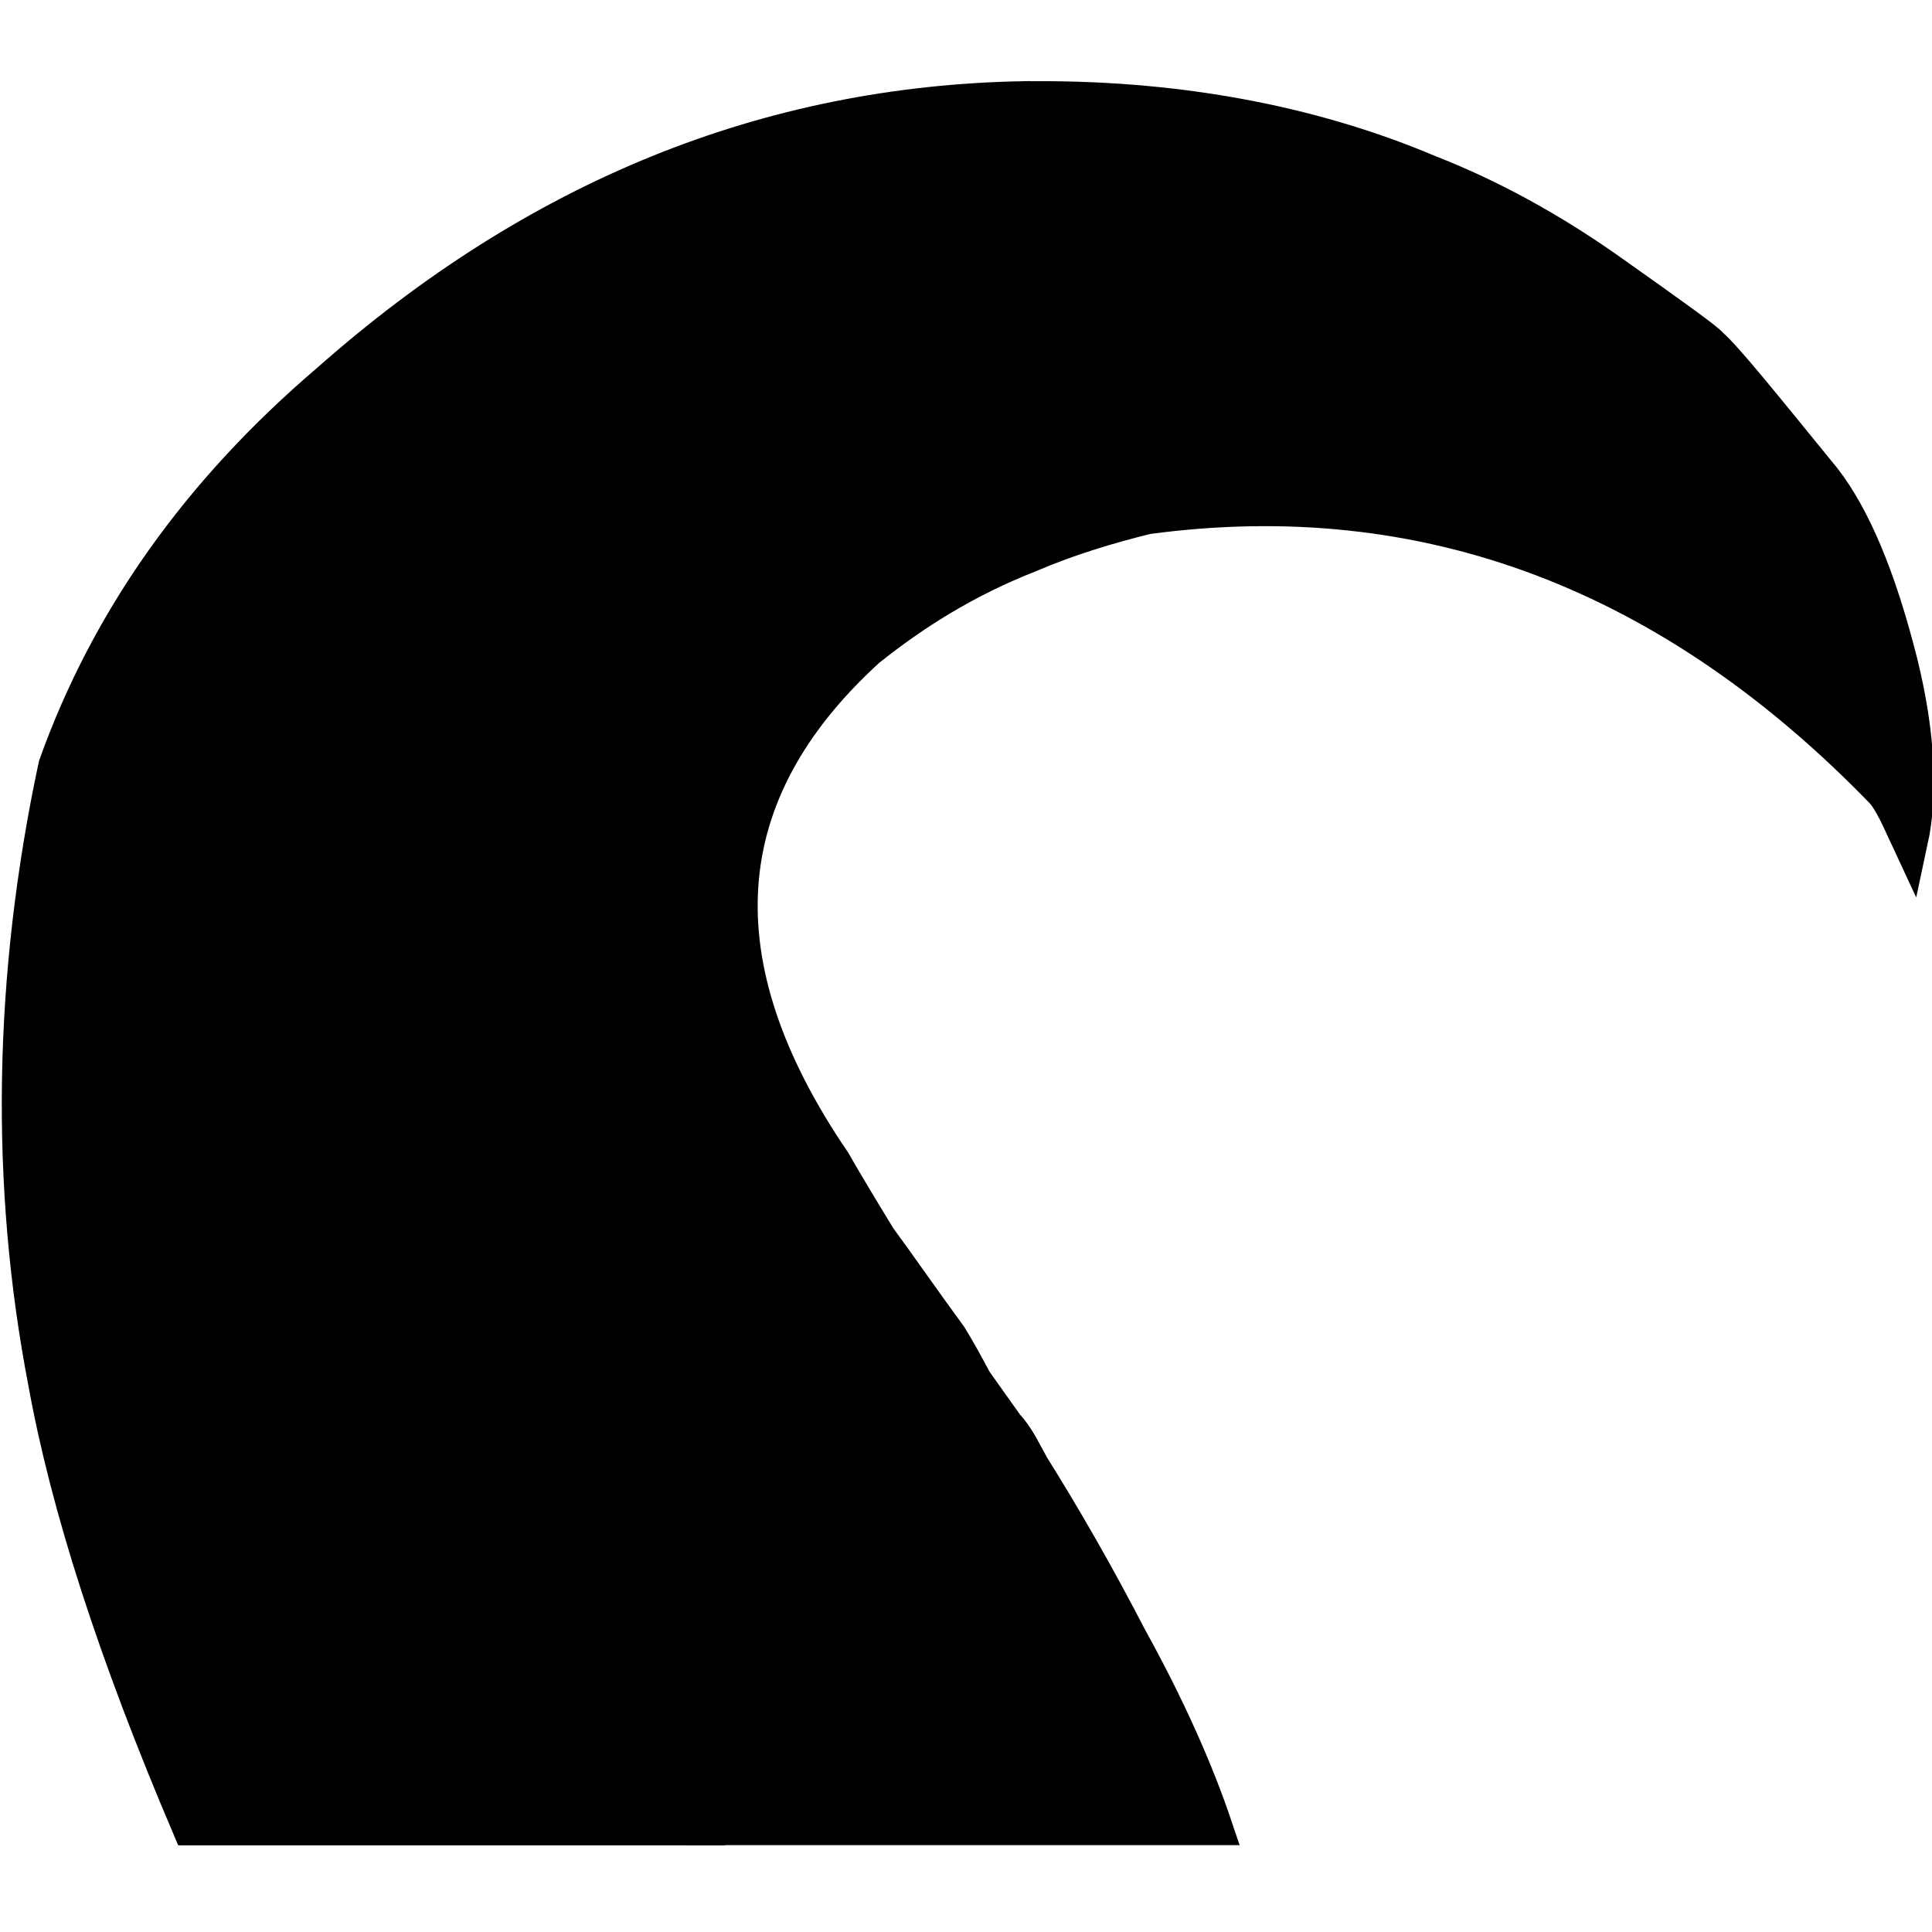
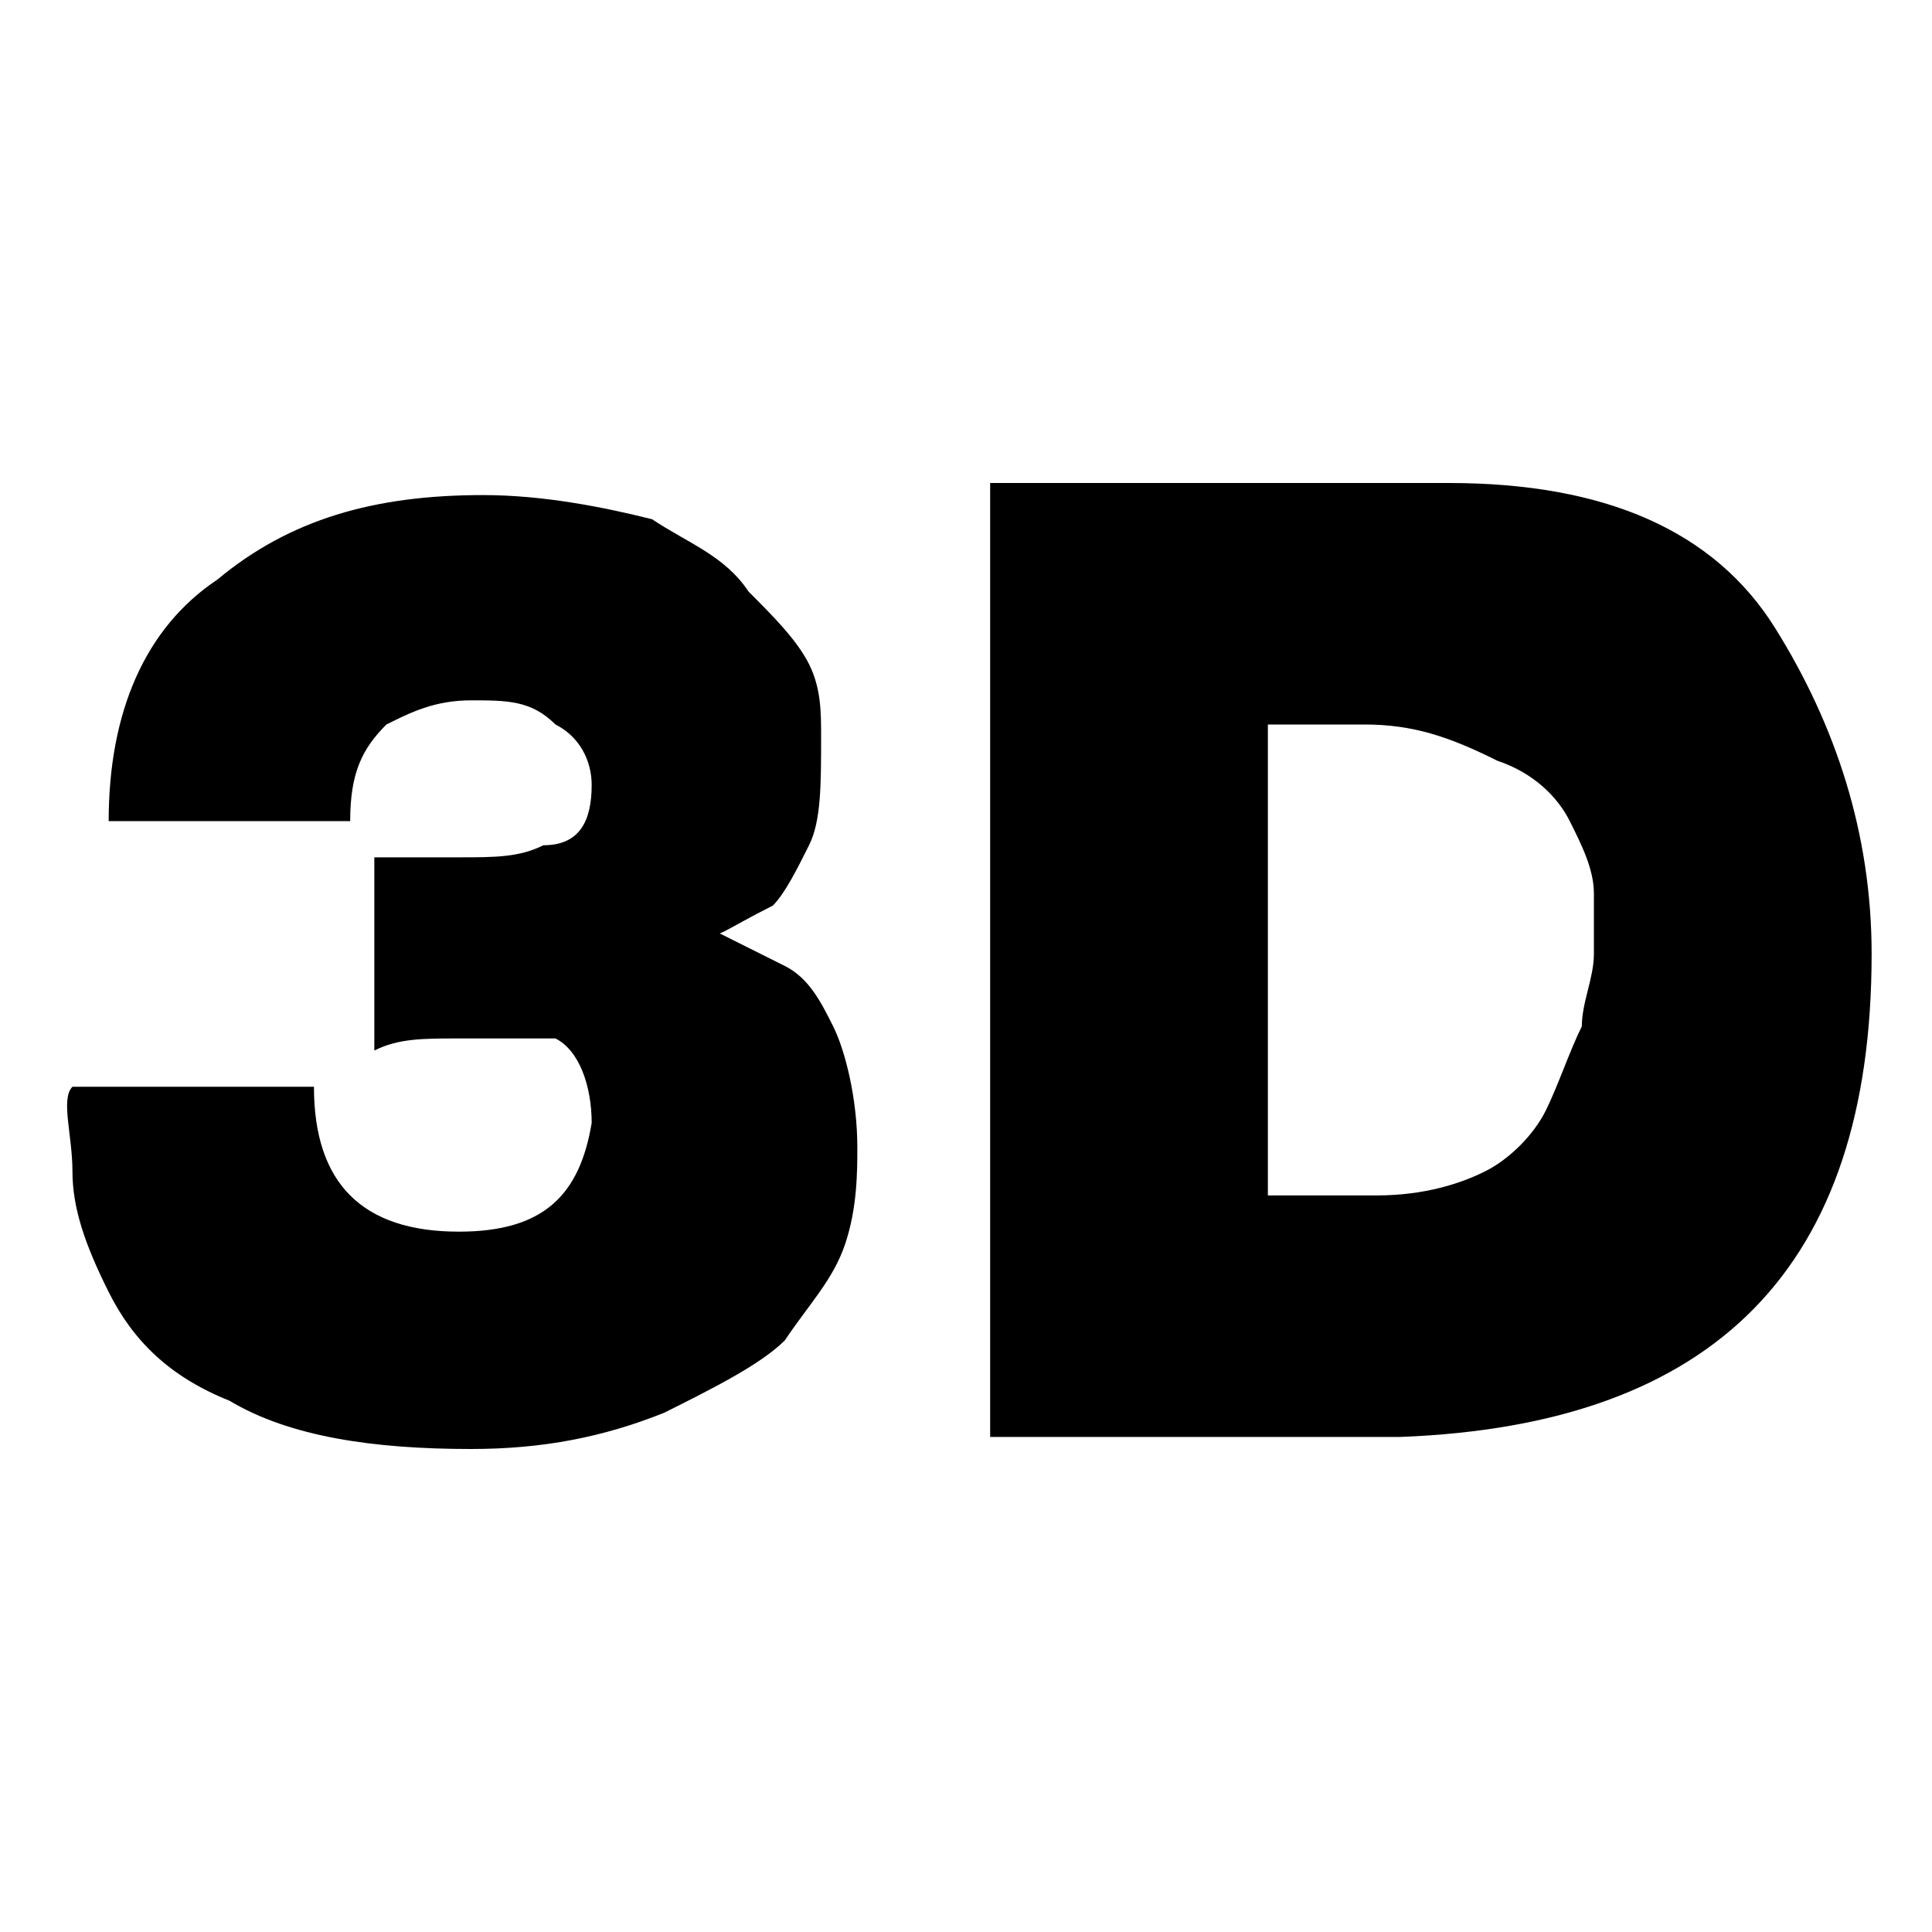
- <svg xmlns="http://www.w3.org/2000/svg" width="16" height="16" id="svg4693" version="1.1">
-   <defs id="defs4695" />
-   <g id="layer1" transform="translate(0,-1036.362)">
-     <path style="fill:#000000;fill-opacity:1;fill-rule:nonzero;stroke:#000000;stroke-width:0.303;stroke-miterlimit:4;stroke-opacity:1;stroke-dasharray:none" d="m 8.471,1037.186 c -2.105,0.04 -4.016,0.806 -5.749,2.34 -1.071,0.914 -1.822,1.972 -2.253,3.179 -0.374,1.751 -0.4,3.465 -0.086,5.099 0.187,1.035 0.583,2.257 1.193,3.689 l 4.219,0 c -0.293,-0.862 -0.578,-1.532 -0.847,-2.023 -1.153,-2.128 -1.411,-4.207 -0.761,-6.205 0.237,-0.619 0.559,-1.217 0.958,-1.781 0.143,-0.201 0.329,-0.411 0.535,-0.588 0.269,-0.294 0.879,-0.668 1.846,-1.151 0.38,-0.195 0.78,-0.332 1.225,-0.419 0.055,-0.021 0.412,-0.071 1.049,-0.144 0.417,-0.047 0.983,0.01 1.702,0.218 0.683,0.202 1.192,0.422 1.554,0.678 0.47,0.333 0.861,0.69 1.197,1.069 0.088,0.103 0.153,0.185 0.218,0.292 0.119,0.145 0.286,0.364 0.502,0.658 0.121,0.086 0.202,0.167 0.218,0.259 0.044,0.051 0.071,0.072 0.115,0.123 0.11,0.158 0.22,0.316 0.317,0.465 0.079,0.116 0.137,0.258 0.193,0.378 0.079,-0.367 0.065,-0.861 -0.086,-1.472 -0.18,-0.713 -0.391,-1.205 -0.633,-1.517 -0.507,-0.622 -0.809,-0.998 -0.933,-1.106 -0.031,-0.042 -0.311,-0.242 -0.835,-0.613 -0.483,-0.342 -0.991,-0.621 -1.497,-0.818 -0.992,-0.421 -2.136,-0.628 -3.36,-0.609 z" id="path3017-7-8" />
-     <path style="fill:#000000;stroke:#000000;stroke-width:0.303;stroke-miterlimit:4;stroke-opacity:1;stroke-dasharray:none;fill-opacity:1" d="m 10.141,1039.164 c -0.123,0 -0.237,0 -0.341,0.016 -0.636,0.073 -0.993,0.123 -1.049,0.144 -0.445,0.088 -0.846,0.225 -1.225,0.419 -0.968,0.483 -1.578,0.858 -1.846,1.151 -0.206,0.177 -0.392,0.387 -0.535,0.588 -0.399,0.564 -0.721,1.162 -0.958,1.781 -0.65,1.999 -0.393,4.077 0.761,6.205 0.269,0.491 0.554,1.161 0.847,2.023 l 4.26,0 c -0.155,-0.46 -0.386,-0.983 -0.711,-1.571 -0.247,-0.477 -0.532,-0.982 -0.855,-1.493 -0.013,-0.01 -0.004,-0.021 -0.004,-0.021 -0.052,-0.097 -0.099,-0.173 -0.156,-0.234 -0.031,-0.042 -0.051,-0.073 -0.082,-0.115 l -0.181,-0.255 c -0.069,-0.13 -0.14,-0.259 -0.206,-0.366 -0.246,-0.336 -0.434,-0.609 -0.588,-0.818 -0.131,-0.214 -0.261,-0.429 -0.378,-0.633 -1.117,-1.638 -1.019,-3.058 0.288,-4.248 0.374,-0.3 0.81,-0.577 1.341,-0.785 0.319,-0.137 0.657,-0.239 0.975,-0.317 2.318,-0.313 4.363,0.472 6.127,2.307 -0.096,-0.149 -0.207,-0.31 -0.317,-0.469 -0.044,-0.051 -0.071,-0.068 -0.115,-0.119 -0.016,-0.092 -0.097,-0.173 -0.218,-0.259 -0.215,-0.294 -0.383,-0.513 -0.502,-0.658 -0.065,-0.107 -0.13,-0.189 -0.218,-0.292 -0.336,-0.379 -0.727,-0.736 -1.197,-1.069 -0.362,-0.257 -0.871,-0.476 -1.554,-0.678 -0.54,-0.156 -0.993,-0.229 -1.361,-0.234 z" id="path3101-4-0" />
+ <svg xmlns="http://www.w3.org/2000/svg" version="1.1" id="svg4693" x="0px" y="0px" viewBox="0 0 16 16" style="enable-background:new 0 0 16 16;" xml:space="preserve">
+   <g id="XMLID_1408_">
+     <path id="XMLID_1412_" d="M0.9,6.8c0-0.9,0.3-1.6,0.9-2C2.4,4.3,3.1,4.1,4,4.1c0.5,0,1,0.1,1.4,0.2C5.7,4.5,6,4.6,6.2,4.9   c0.2,0.2,0.4,0.4,0.5,0.6c0.1,0.2,0.1,0.4,0.1,0.6c0,0.4,0,0.7-0.1,0.9C6.6,7.2,6.5,7.4,6.4,7.5C6,7.7,5.9,7.8,5.9,7.7v0   c0,0,0.2,0.1,0.6,0.3c0.2,0.1,0.3,0.3,0.4,0.5c0.1,0.2,0.2,0.6,0.2,1c0,0.2,0,0.5-0.1,0.8c-0.1,0.3-0.3,0.5-0.5,0.8   c-0.2,0.2-0.6,0.4-1,0.6C5,11.9,4.5,12,3.9,12c-0.8,0-1.5-0.1-2-0.4c-0.5-0.2-0.8-0.5-1-0.9c-0.2-0.4-0.3-0.7-0.3-1   c0-0.3-0.1-0.6,0-0.7h2c0,0.4,0.1,0.7,0.3,0.9c0.2,0.2,0.5,0.3,0.9,0.3c0.7,0,1-0.3,1.1-0.9c0-0.3-0.1-0.6-0.3-0.7   C4.3,8.6,4.1,8.6,3.8,8.6c-0.3,0-0.5,0-0.7,0.1V7.1c0.2,0,0.4,0,0.7,0c0.3,0,0.5,0,0.7-0.1C4.8,7,4.9,6.8,4.9,6.5   c0-0.2-0.1-0.4-0.3-0.5C4.4,5.8,4.2,5.8,3.9,5.8C3.6,5.8,3.4,5.9,3.2,6C3,6.2,2.9,6.4,2.9,6.8L0.9,6.8z" />
+     <path id="XMLID_1409_" d="M8.2,4H12c1.3,0,2.2,0.4,2.7,1.2c0.5,0.8,0.8,1.7,0.8,2.7c0,2.6-1.3,3.9-3.9,4H8.2V4z M10.5,9.9h0.9   c0.4,0,0.7-0.1,0.9-0.2c0.2-0.1,0.4-0.3,0.5-0.5C12.9,9,13,8.7,13.1,8.5c0-0.2,0.1-0.4,0.1-0.6c0-0.1,0-0.3,0-0.5   c0-0.2-0.1-0.4-0.2-0.6c-0.1-0.2-0.3-0.4-0.6-0.5C12,6.1,11.7,6,11.3,6h-0.8V9.9z" />
  </g>
</svg>
